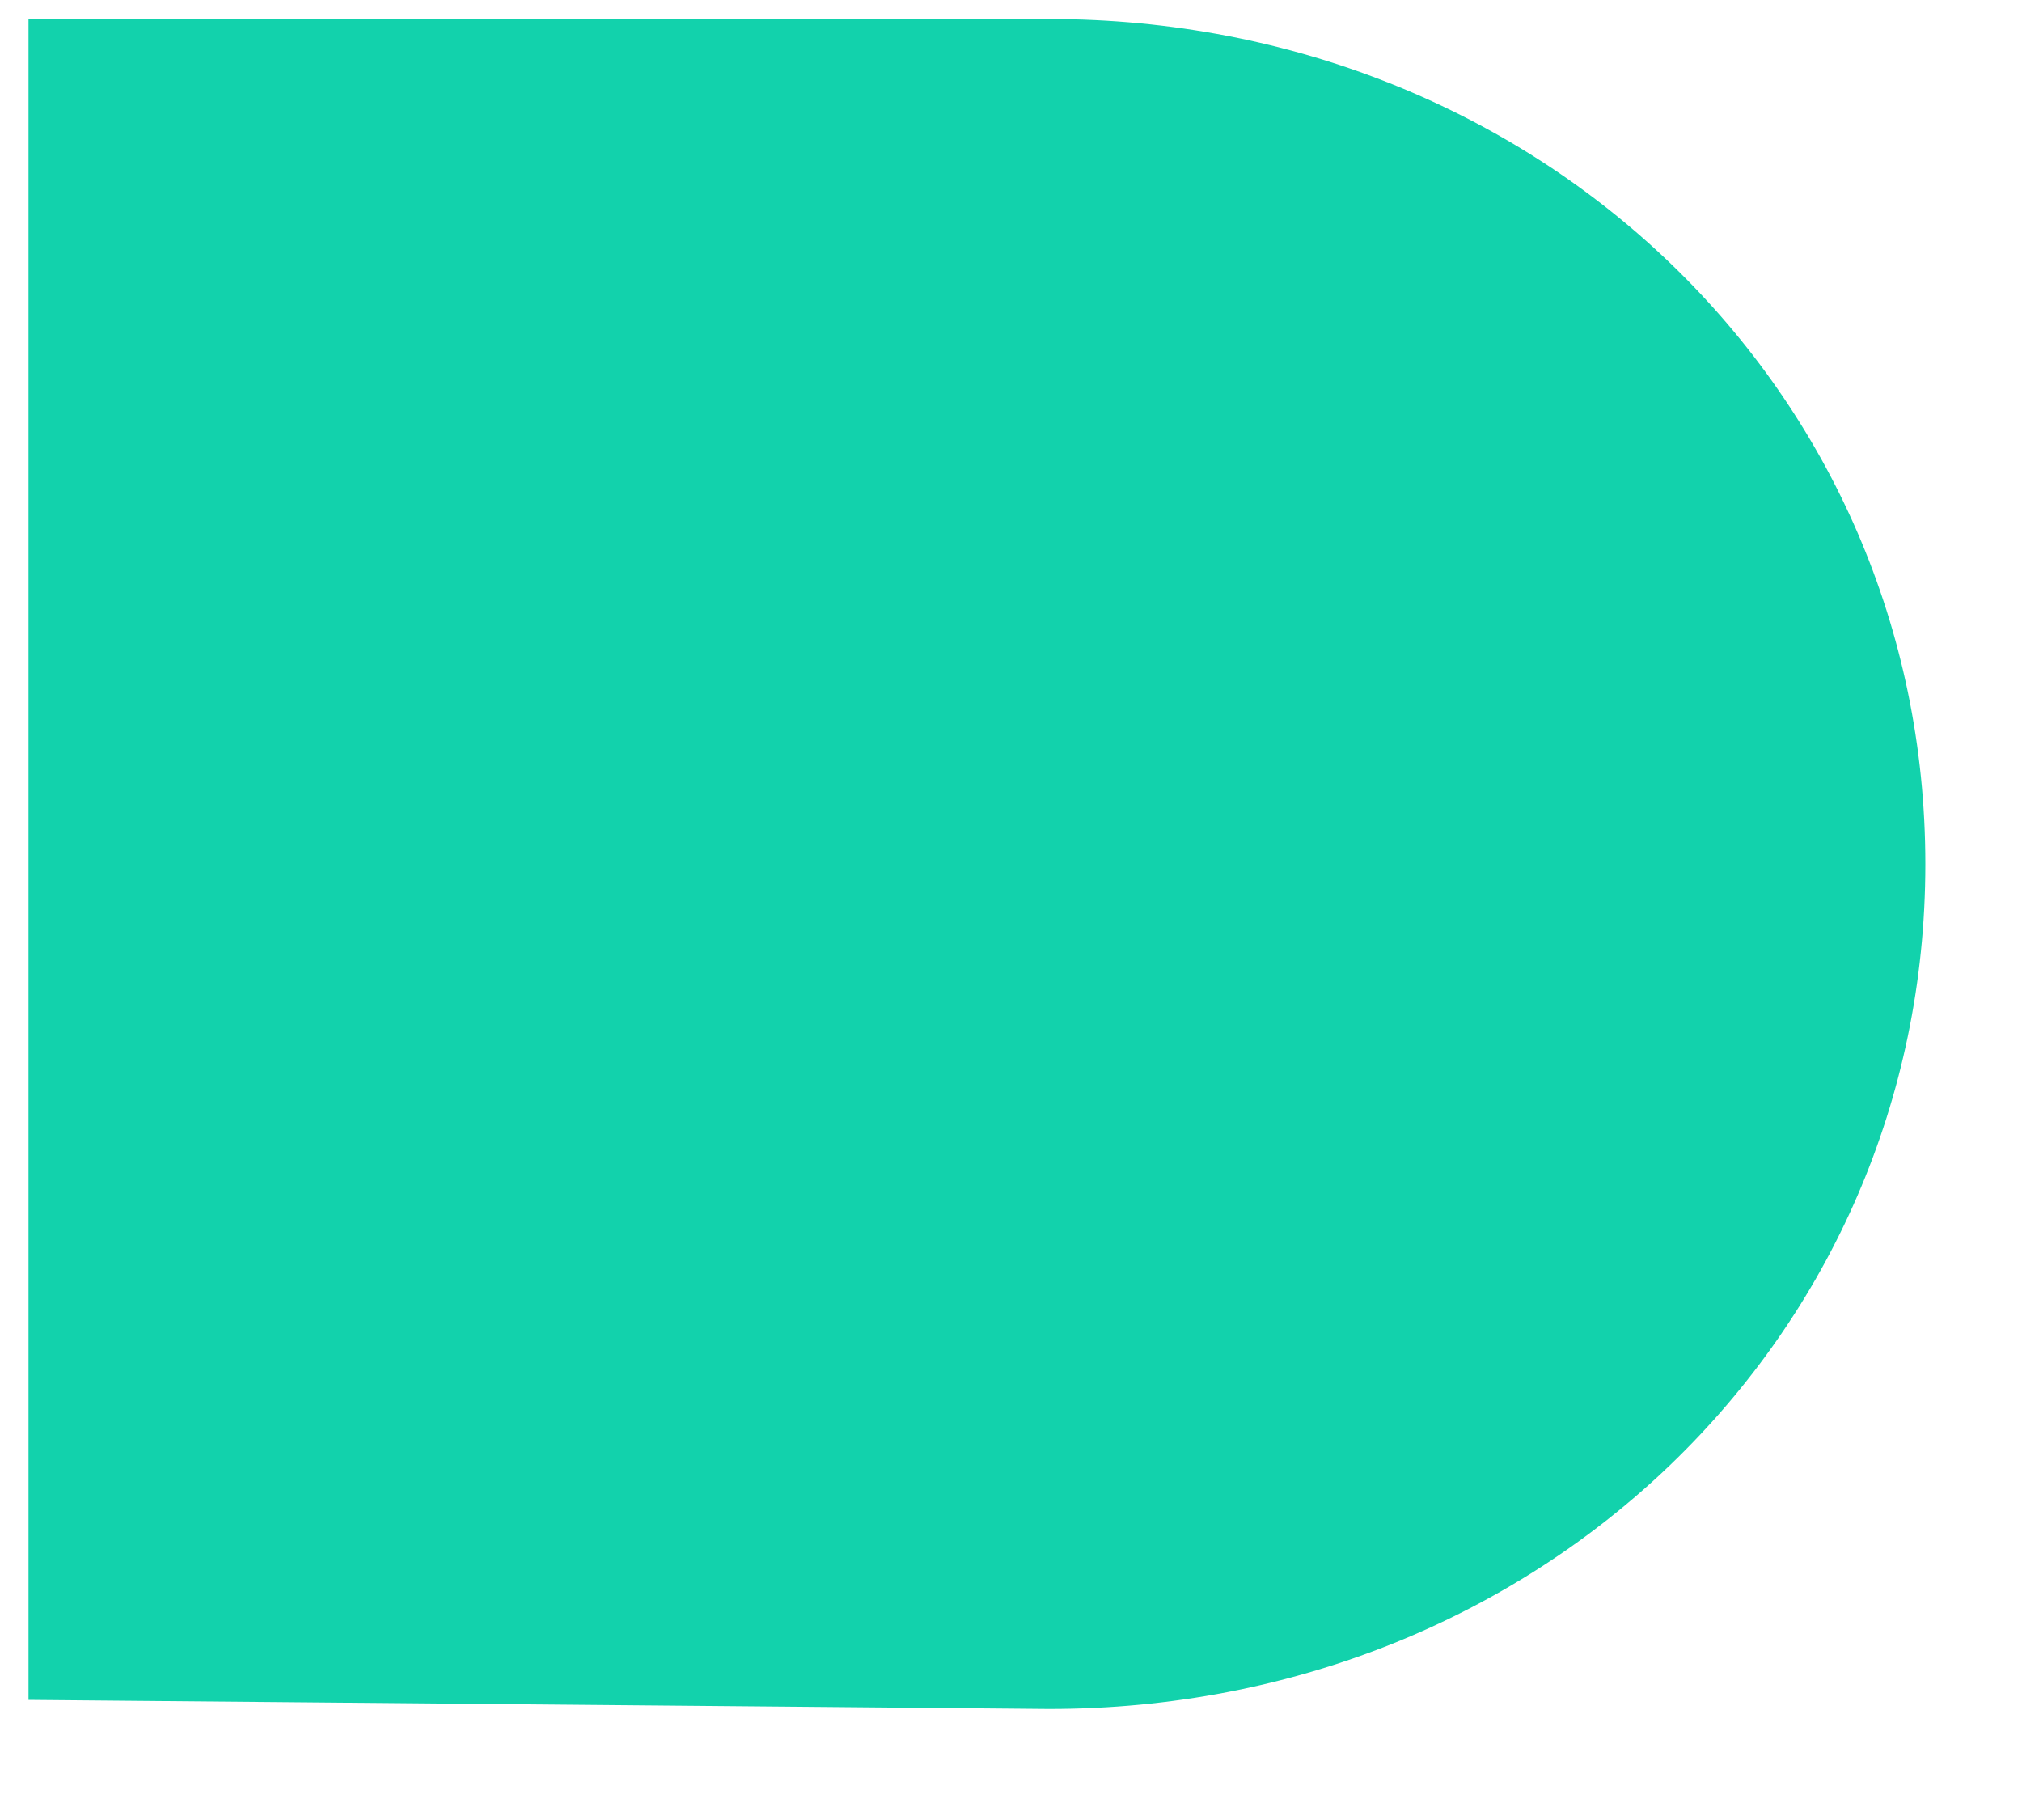
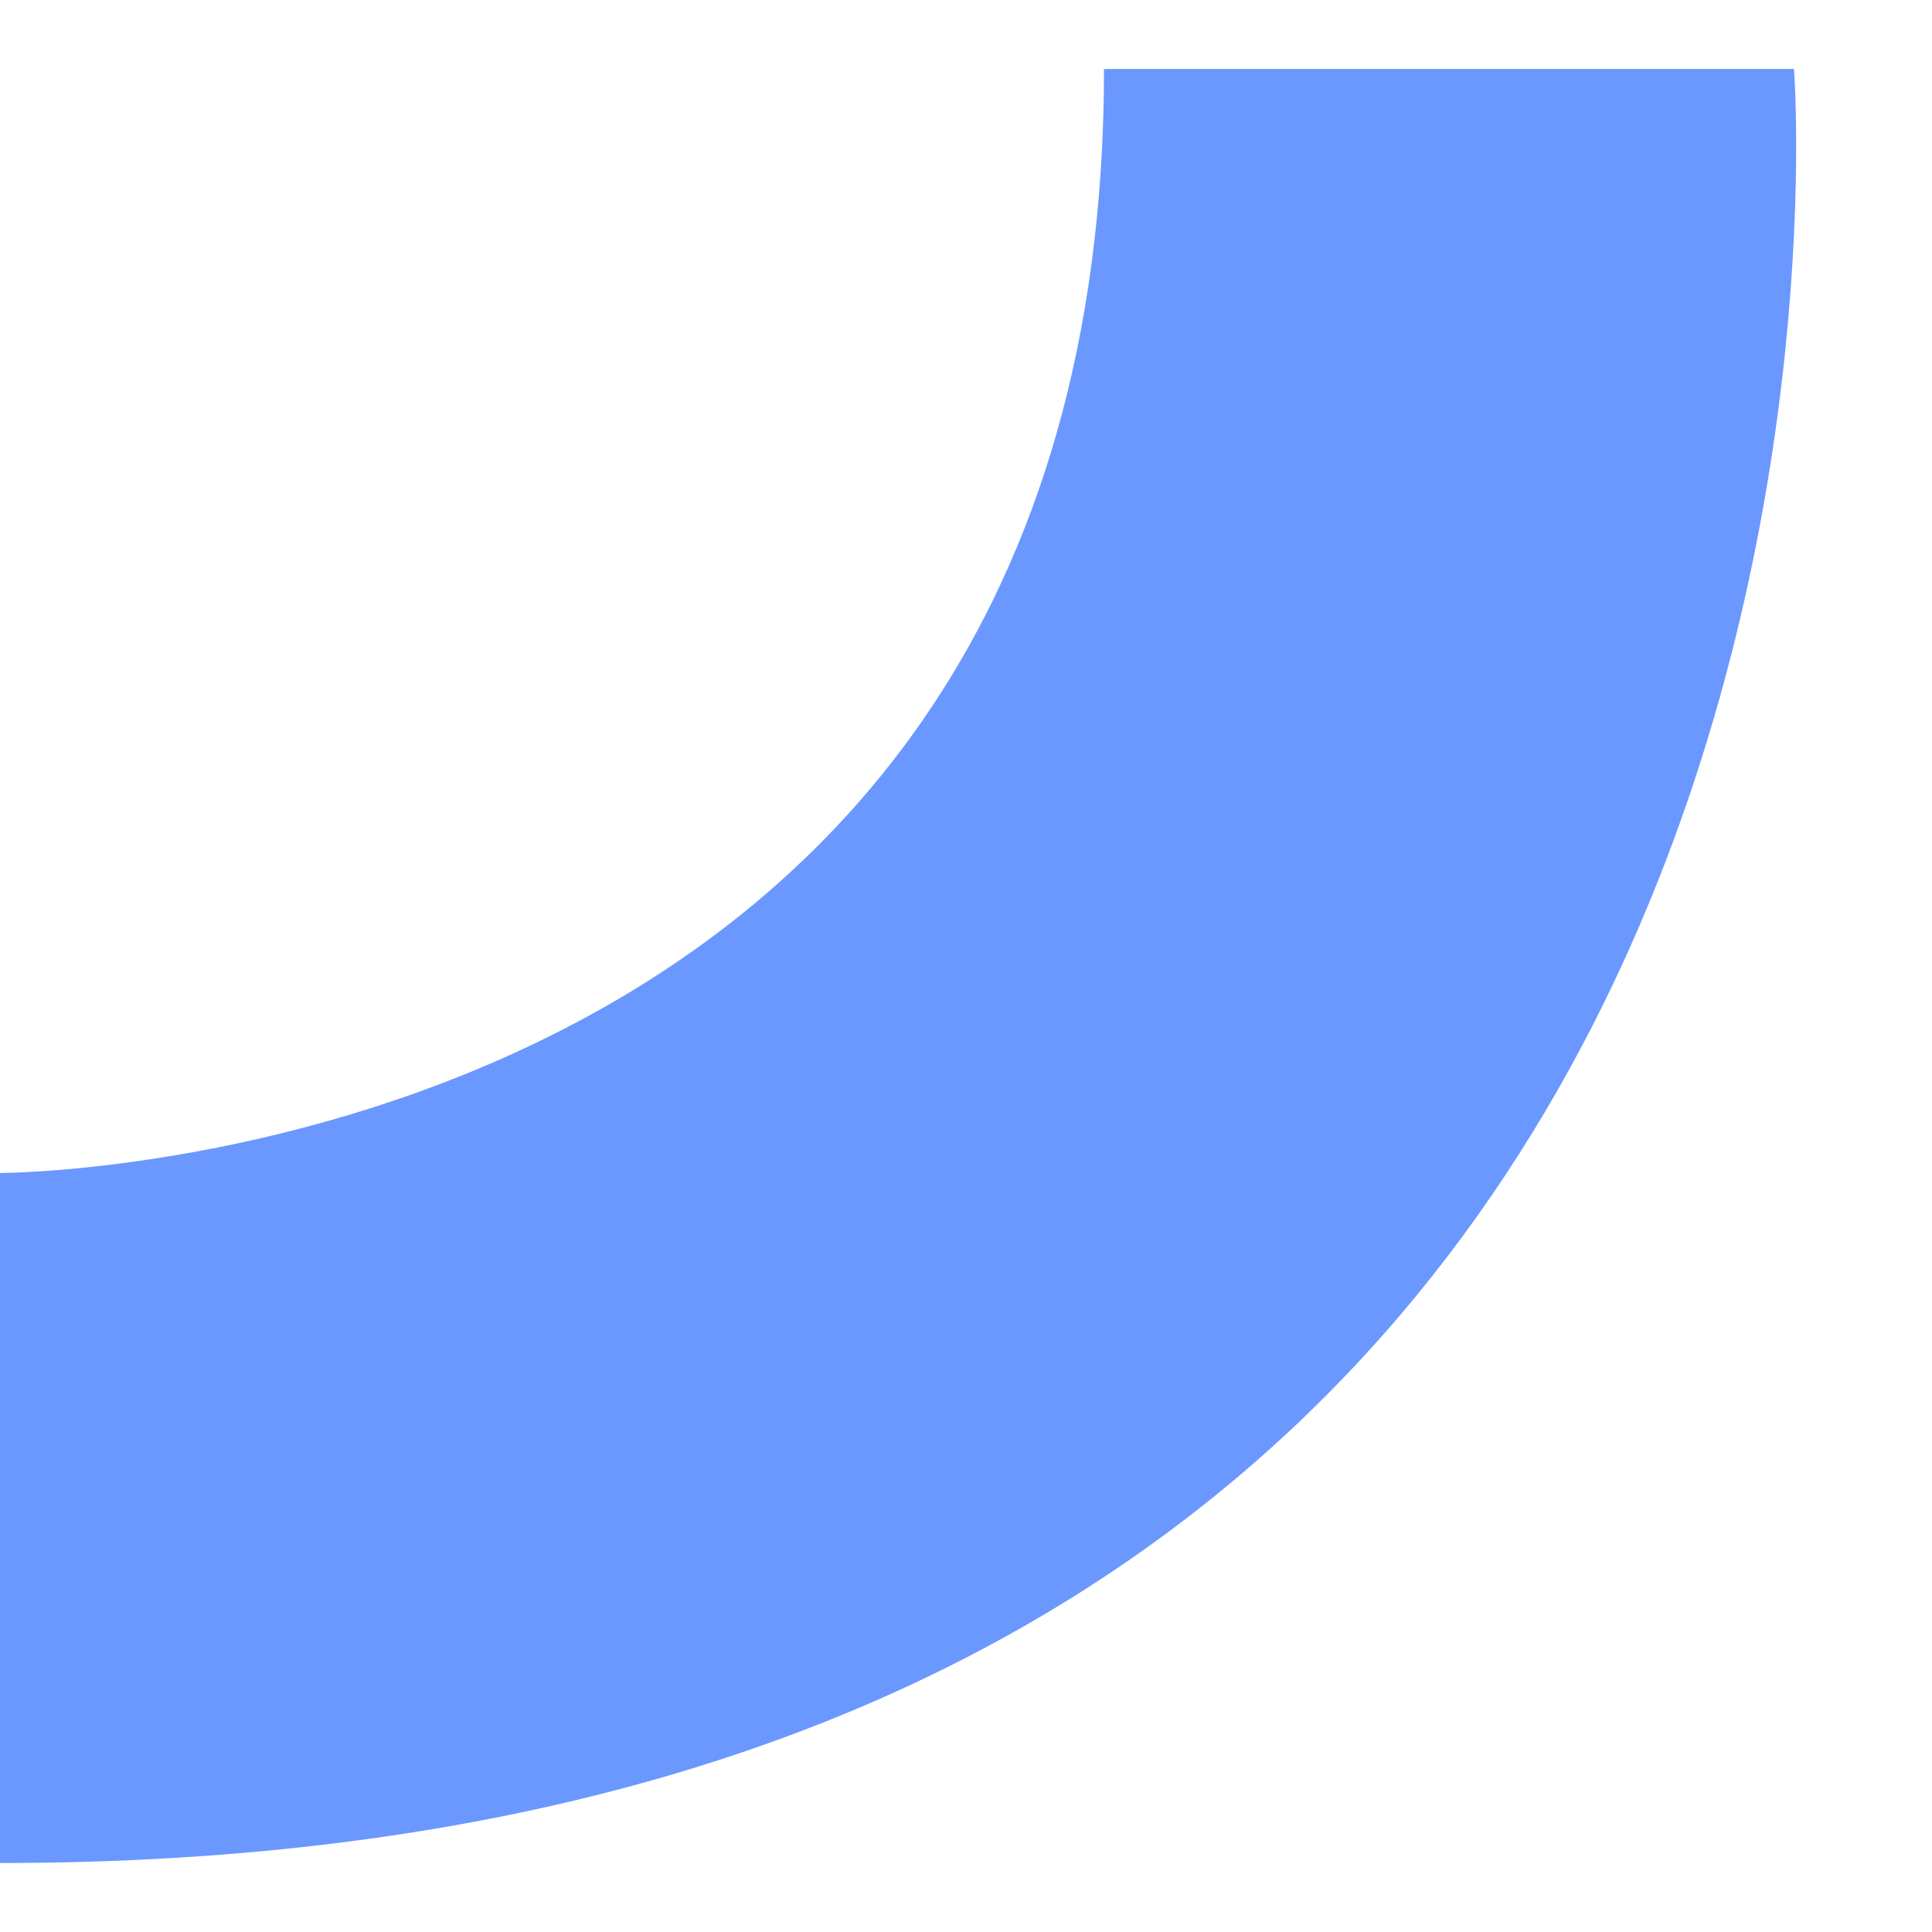
- <svg xmlns="http://www.w3.org/2000/svg" version="1.1" width="10px" height="9px">
-   <g transform="matrix(1 0 0 1 -16 -26 )">
-     <path d="M 5.188 8.451  L 0.141 8.406  L 0.141 0.094  L 5.188 0.094  C 7.615 0.094  9.522 1.933  9.522 4.273  C 9.522 6.613  7.615 8.451  5.188 8.451  Z " fill-rule="nonzero" fill="#12d2ac" stroke="none" transform="matrix(1 0 0 1 16 26 )" />
+ <svg xmlns="http://www.w3.org/2000/svg" version="1.1" width="14px" height="14px">
+   <g transform="matrix(1 0 0 1 -23 -24 )">
+     <path d="M 0 8.5  C 0 8.5  8 8.5  8 0.5  L 13 0.5  C 13 0.5  14 13.5  0 13.5  L 0 8.5  Z " fill-rule="nonzero" fill="#6a98ff" stroke="none" transform="matrix(1 0 0 1 23 24 )" />
  </g>
</svg>
